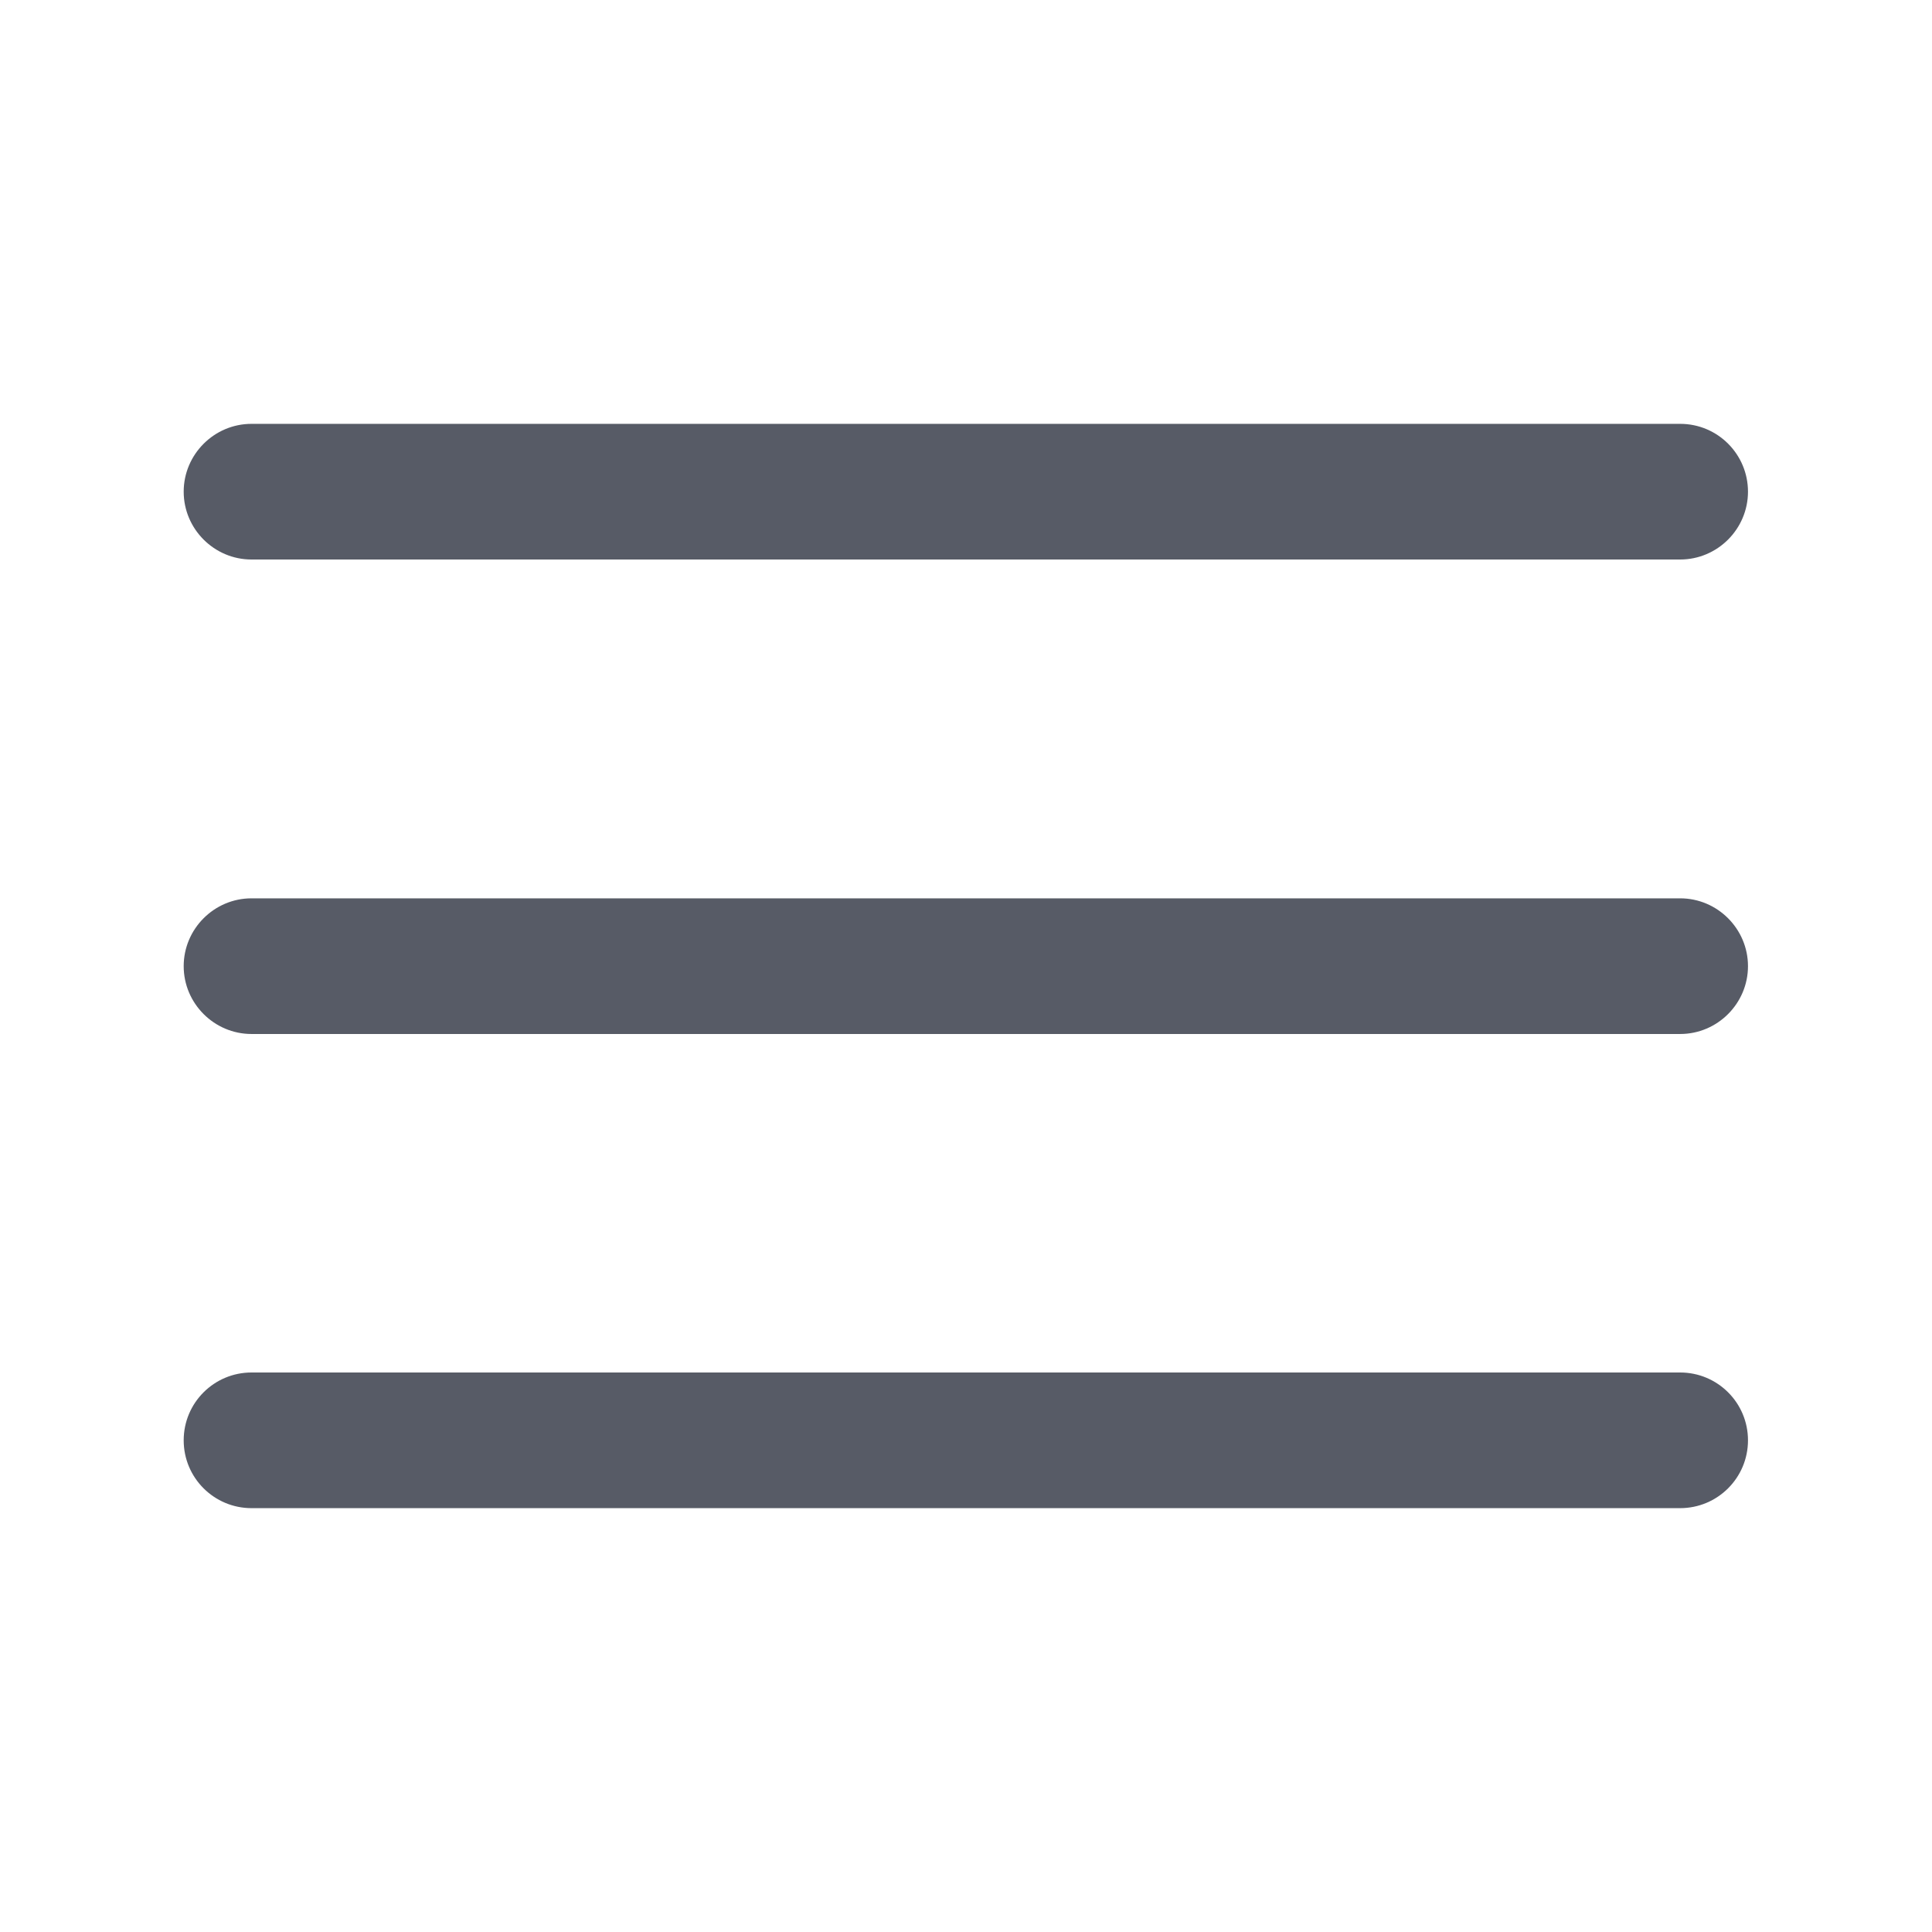
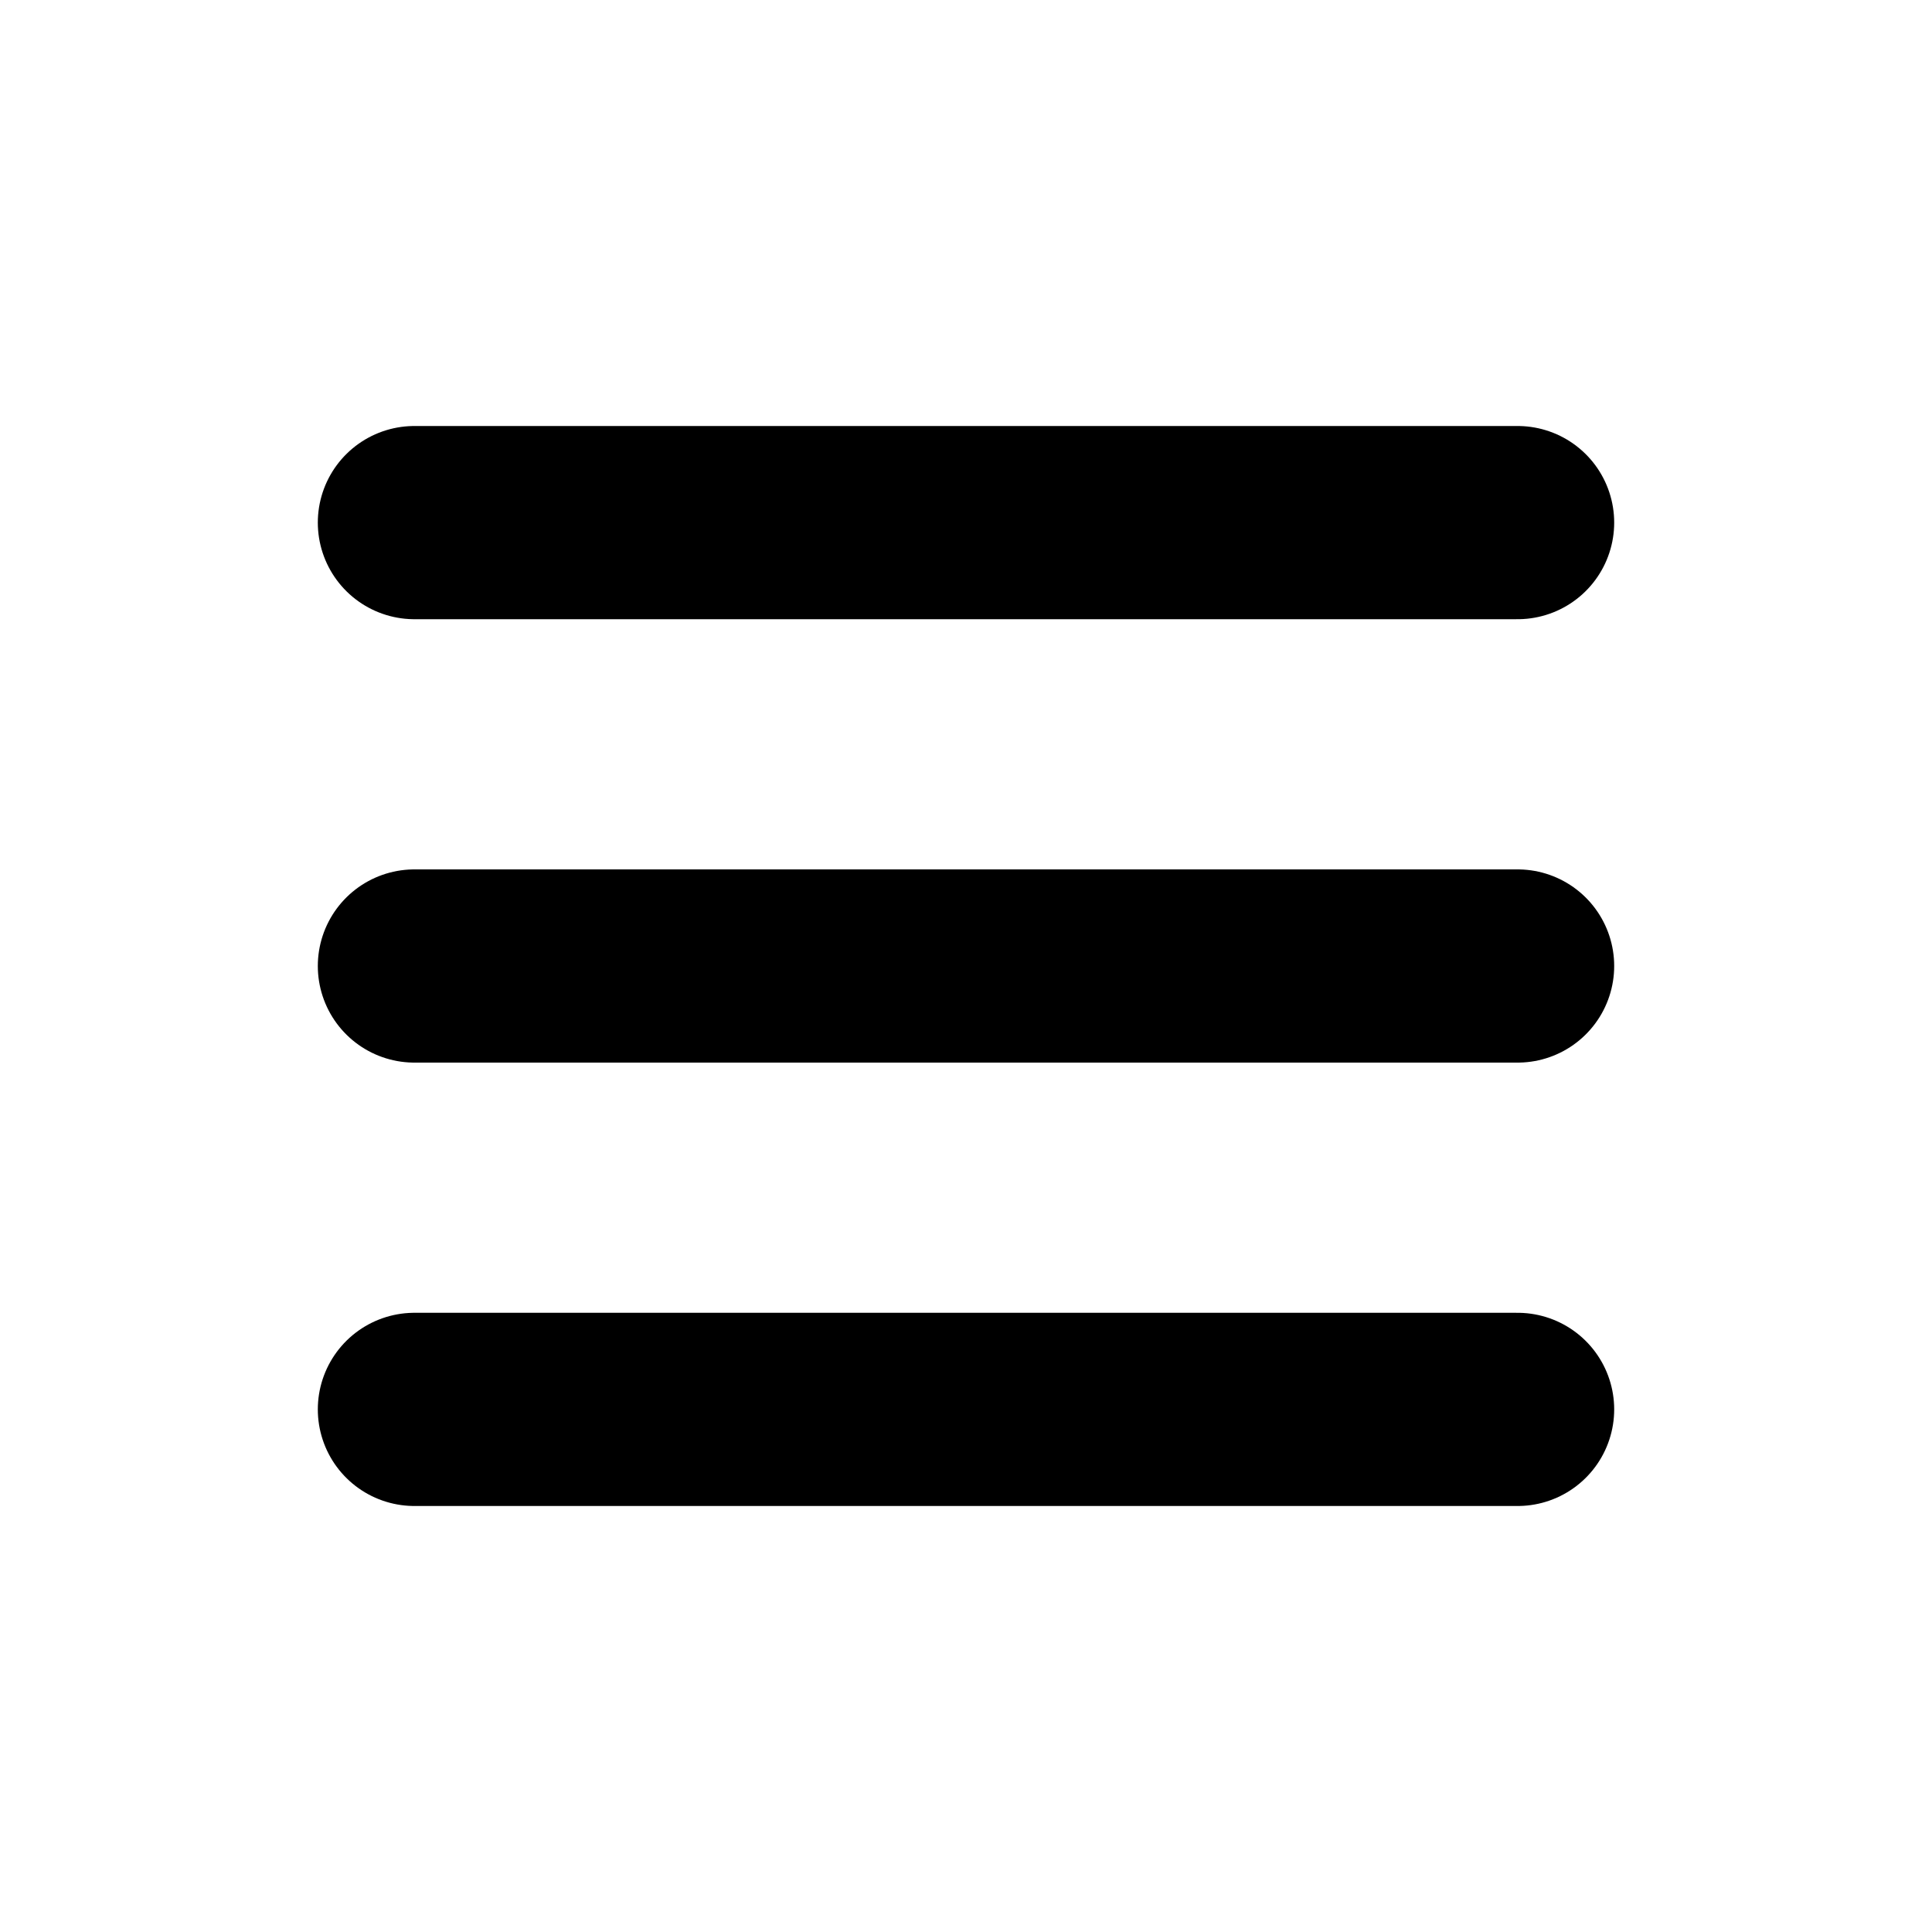
- <svg xmlns="http://www.w3.org/2000/svg" t="1696591927303" class="icon" viewBox="0 0 1024 1024" version="1.1" p-id="4034" width="200" height="200">
-   <path d="M133.311 296.552l757.206 0c19.782 0 35.951-16.169 35.951-35.951 0-19.782-15.997-35.951-35.951-35.951L133.311 224.65c-19.782 0-35.951 16.169-35.951 35.951C97.36 280.383 113.529 296.552 133.311 296.552z" fill="#575B66" p-id="4035" />
-   <path d="M890.517 476.135 133.311 476.135c-19.782 0-35.951 16.169-35.951 35.951 0 19.782 16.169 35.951 35.951 35.951l757.206 0c19.782 0 35.951-16.169 35.951-35.951C926.468 492.304 910.299 476.135 890.517 476.135z" fill="#575B66" p-id="4036" />
-   <path d="M890.517 727.448 133.311 727.448c-19.782 0-35.951 15.997-35.951 35.951s16.169 35.951 35.951 35.951l757.206 0c19.782 0 35.951-15.997 35.951-35.951S910.299 727.448 890.517 727.448z" fill="#575B66" p-id="4037" />
+ <svg xmlns="http://www.w3.org/2000/svg" version="1.1" id="图层_1" x="0px" y="0px" viewBox="0 0 200 200" style="enable-background:new 0 0 200 200;" xml:space="preserve">
+   <style type="text/css">
+ 	.st0{fill:#575B66;stroke:#000000;stroke-width:20;stroke-linecap:round;stroke-miterlimit:10;}
+ </style>
+   <g>
+     <line class="st0" x1="42.9" y1="100" x2="157.1" y2="100" />
+     <line class="st0" x1="42.9" y1="54.1" x2="157.1" y2="54.1" />
+     <line class="st0" x1="42.9" y1="145.9" x2="157.1" y2="145.9" />
+   </g>
</svg>
